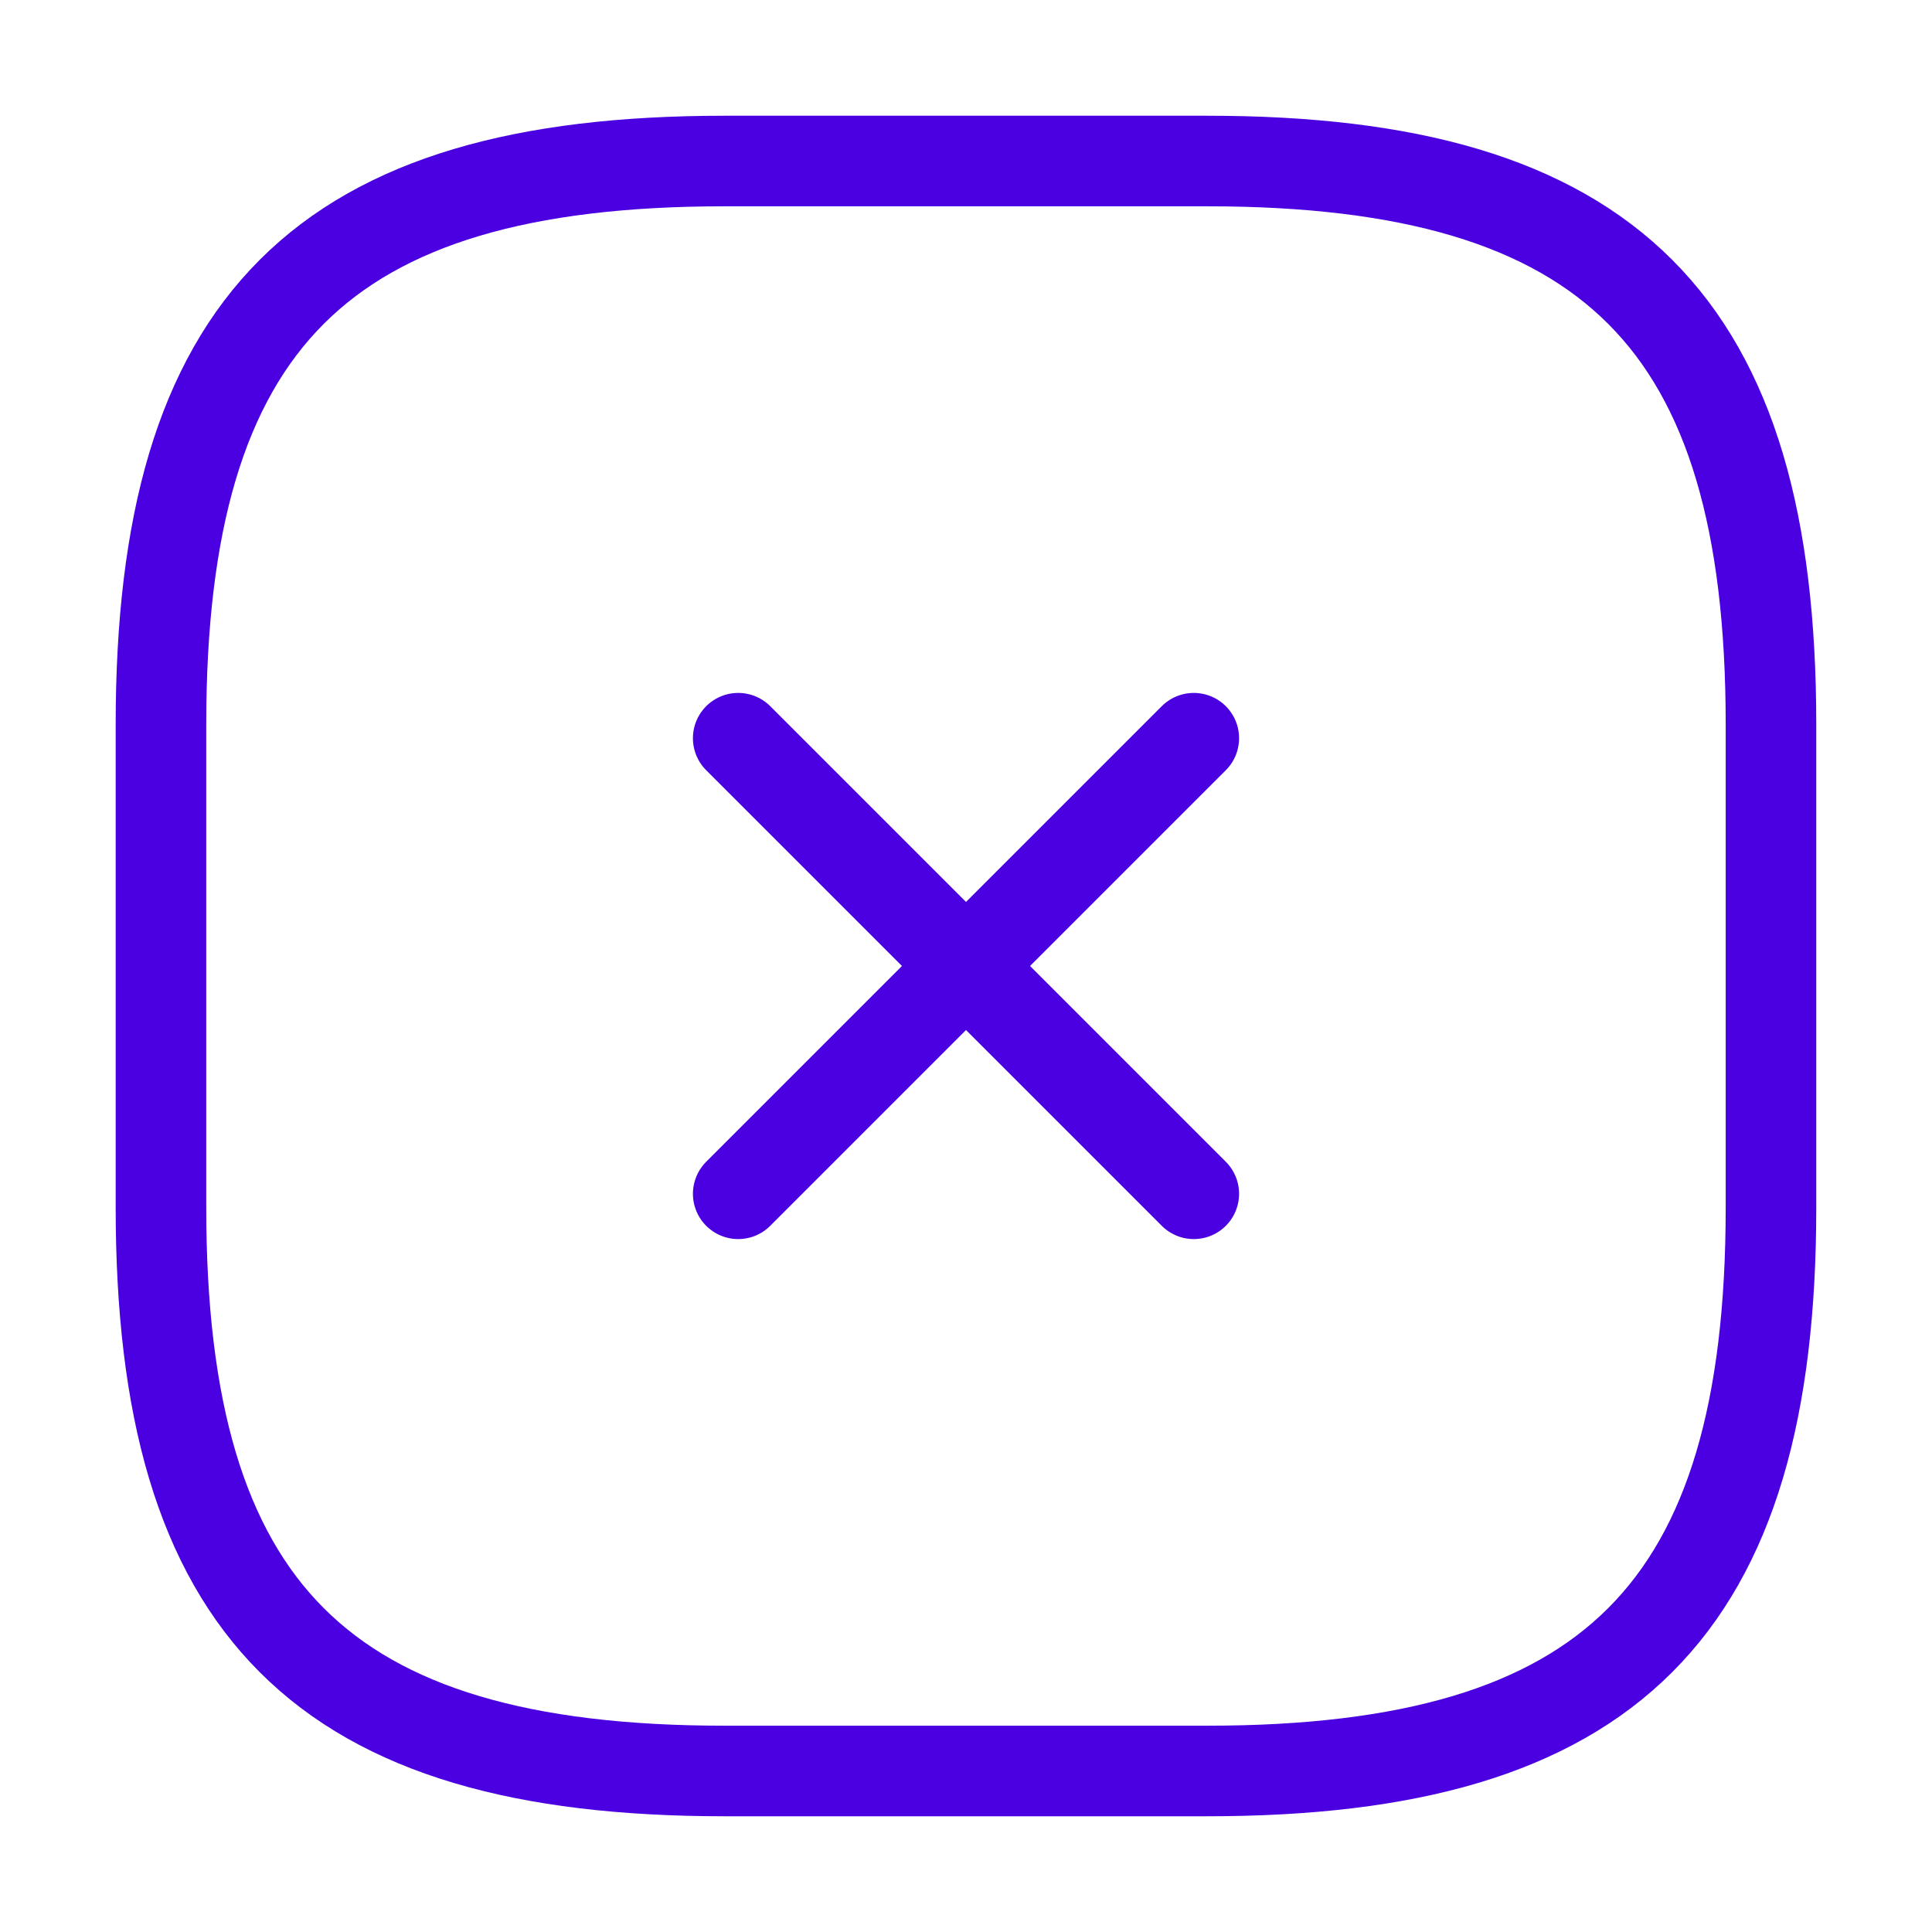
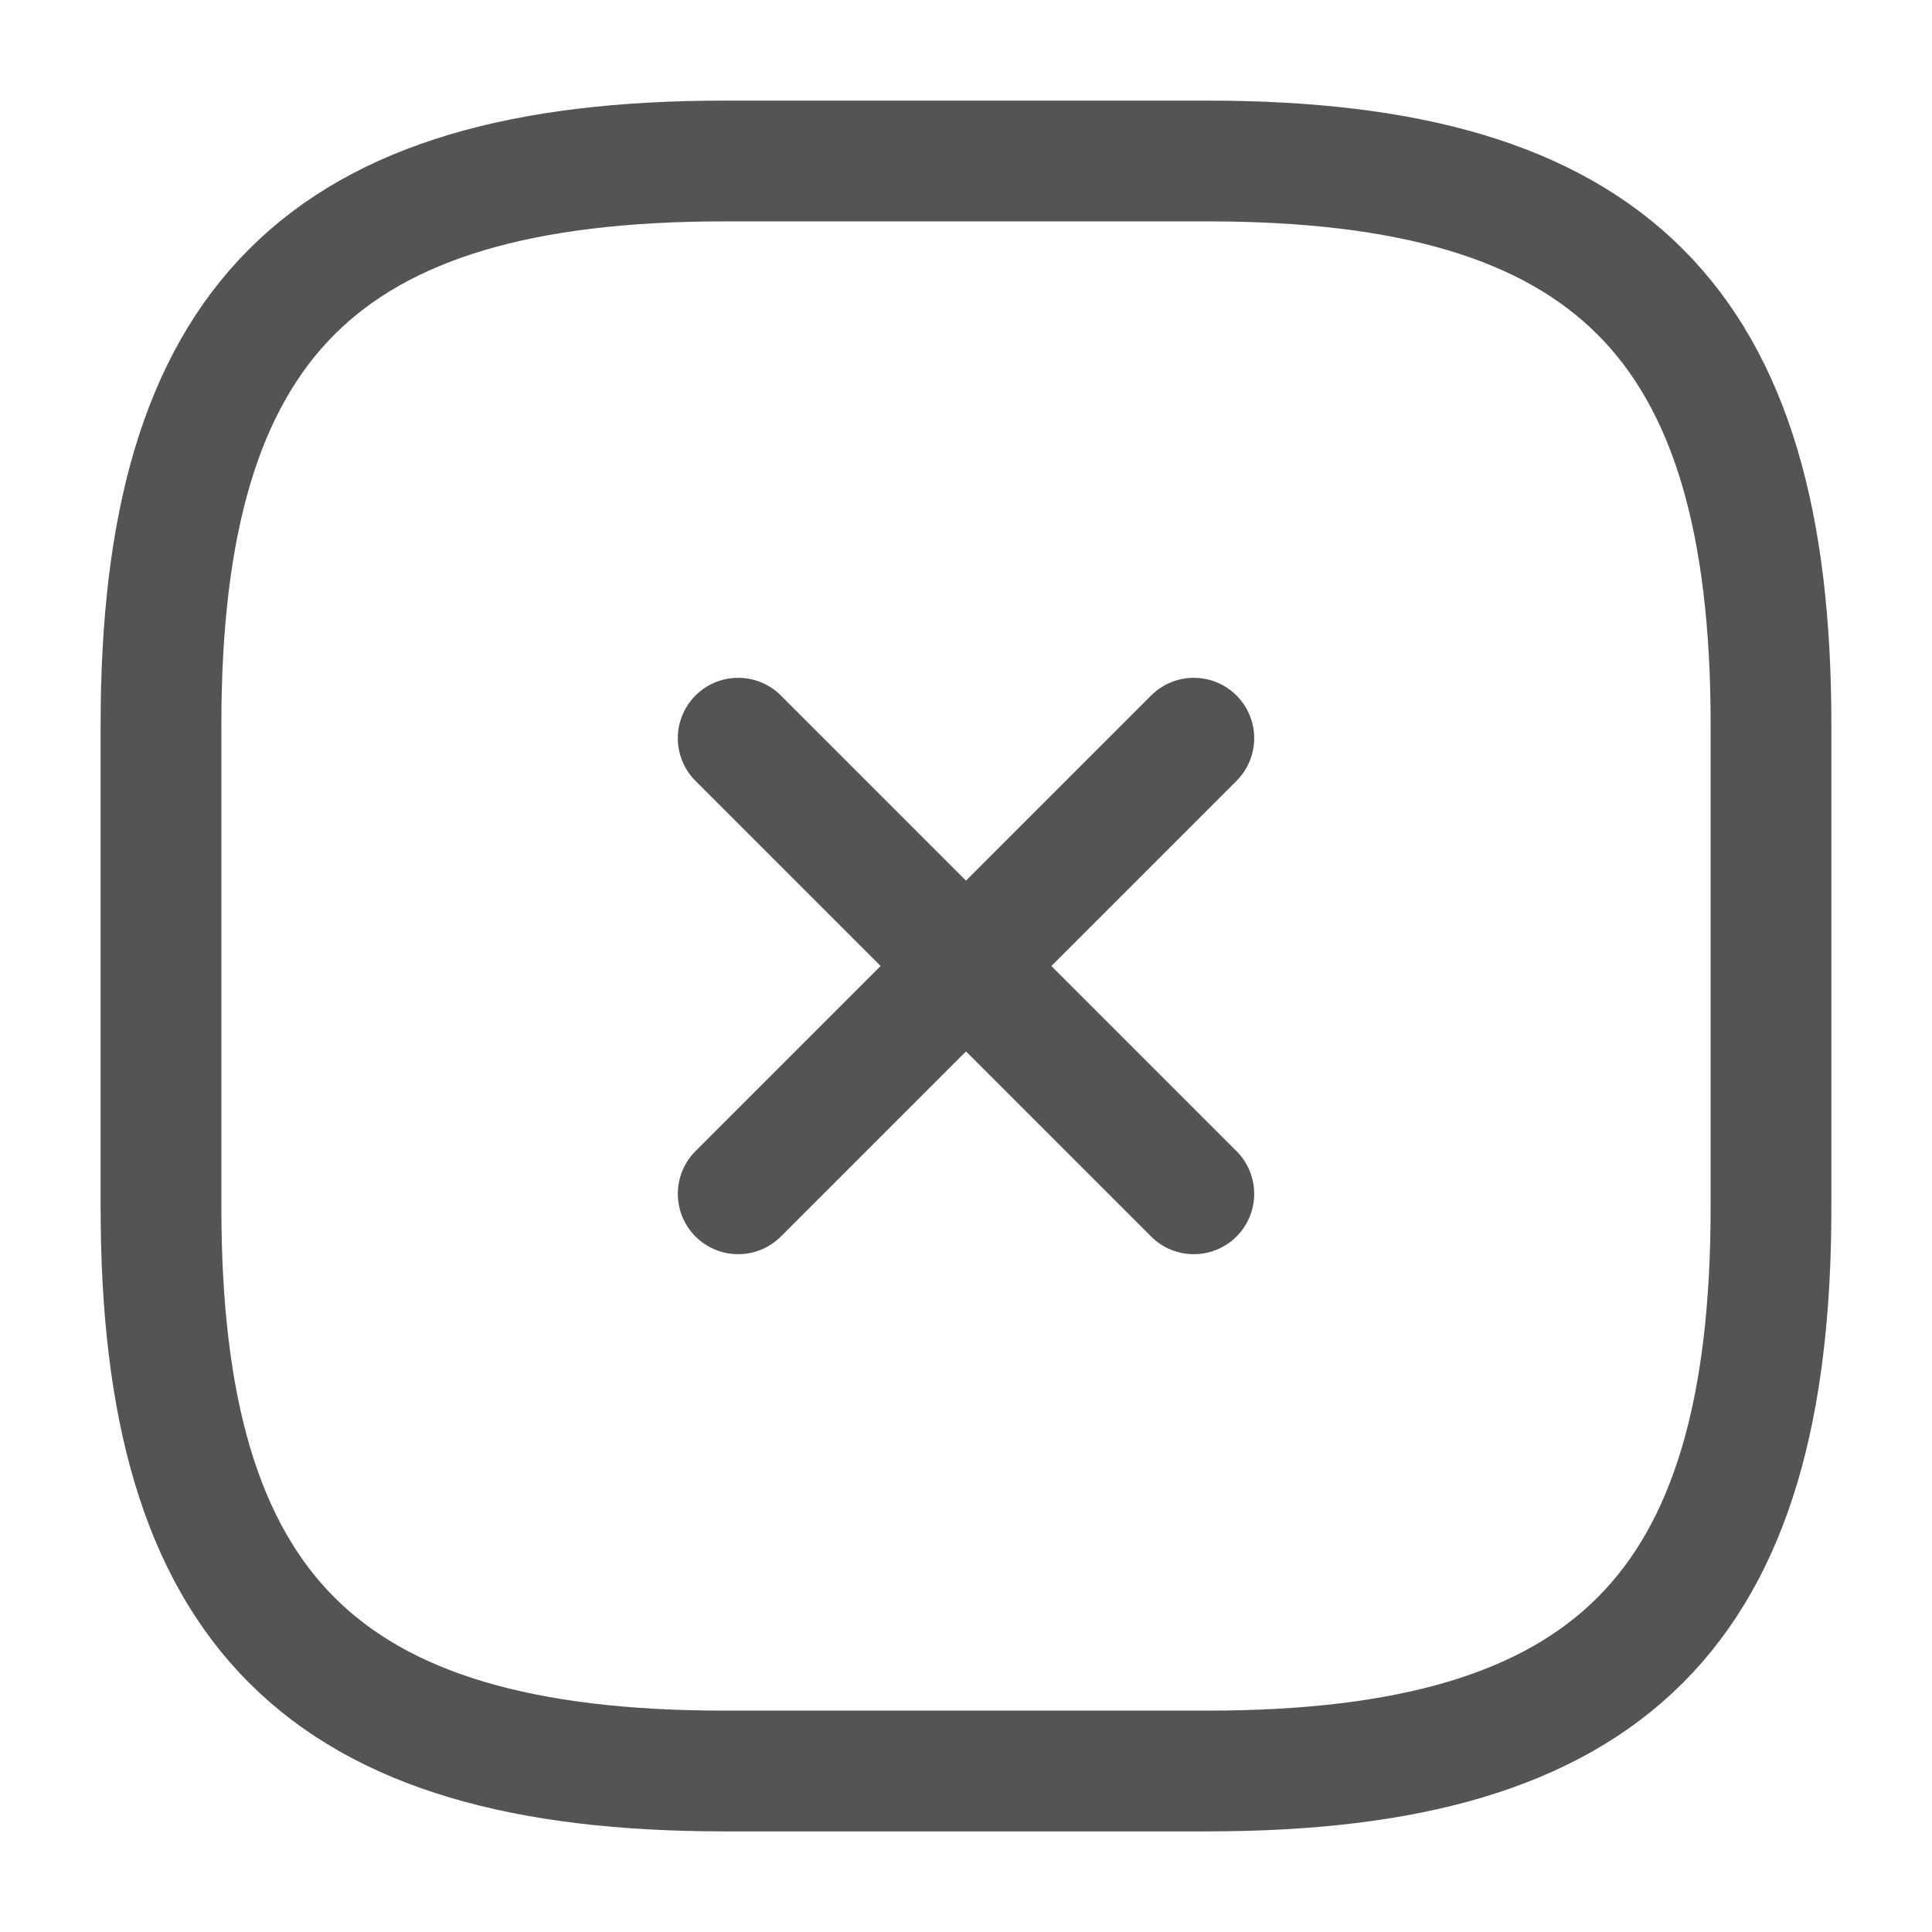
- <svg xmlns="http://www.w3.org/2000/svg" width="32" height="32" viewBox="0 0 32 32" fill="none">
-   <path d="M12.227 19.773L19.773 12.227" stroke="#4A00E0" stroke-width="1.5" stroke-linecap="round" stroke-linejoin="round" />
-   <path d="M19.773 19.773L12.227 12.227" stroke="#4A00E0" stroke-width="1.5" stroke-linecap="round" stroke-linejoin="round" />
-   <path d="M11.999 29.333H19.999C26.666 29.333 29.333 26.667 29.333 20V12C29.333 5.333 26.666 2.667 19.999 2.667H11.999C5.333 2.667 2.666 5.333 2.666 12V20C2.666 26.667 5.333 29.333 11.999 29.333Z" stroke="#4A00E0" stroke-width="1.5" stroke-linecap="round" stroke-linejoin="round" />
+ <svg xmlns="http://www.w3.org/2000/svg" width="24" height="24" viewBox="0 0 24 24" fill="none">
+   <path d="M9.17 14.83L14.83 9.17" stroke="#545455" stroke-width="1.5" stroke-linecap="round" stroke-linejoin="round" />
+   <path d="M14.83 14.83L9.17 9.17" stroke="#545455" stroke-width="1.5" stroke-linecap="round" stroke-linejoin="round" />
+   <path d="M9 22H15C20 22 22 20 22 15V9C22 4 20 2 15 2H9C4 2 2 4 2 9V15C2 20 4 22 9 22Z" stroke="#545455" stroke-width="1.5" stroke-linecap="round" stroke-linejoin="round" />
</svg>
